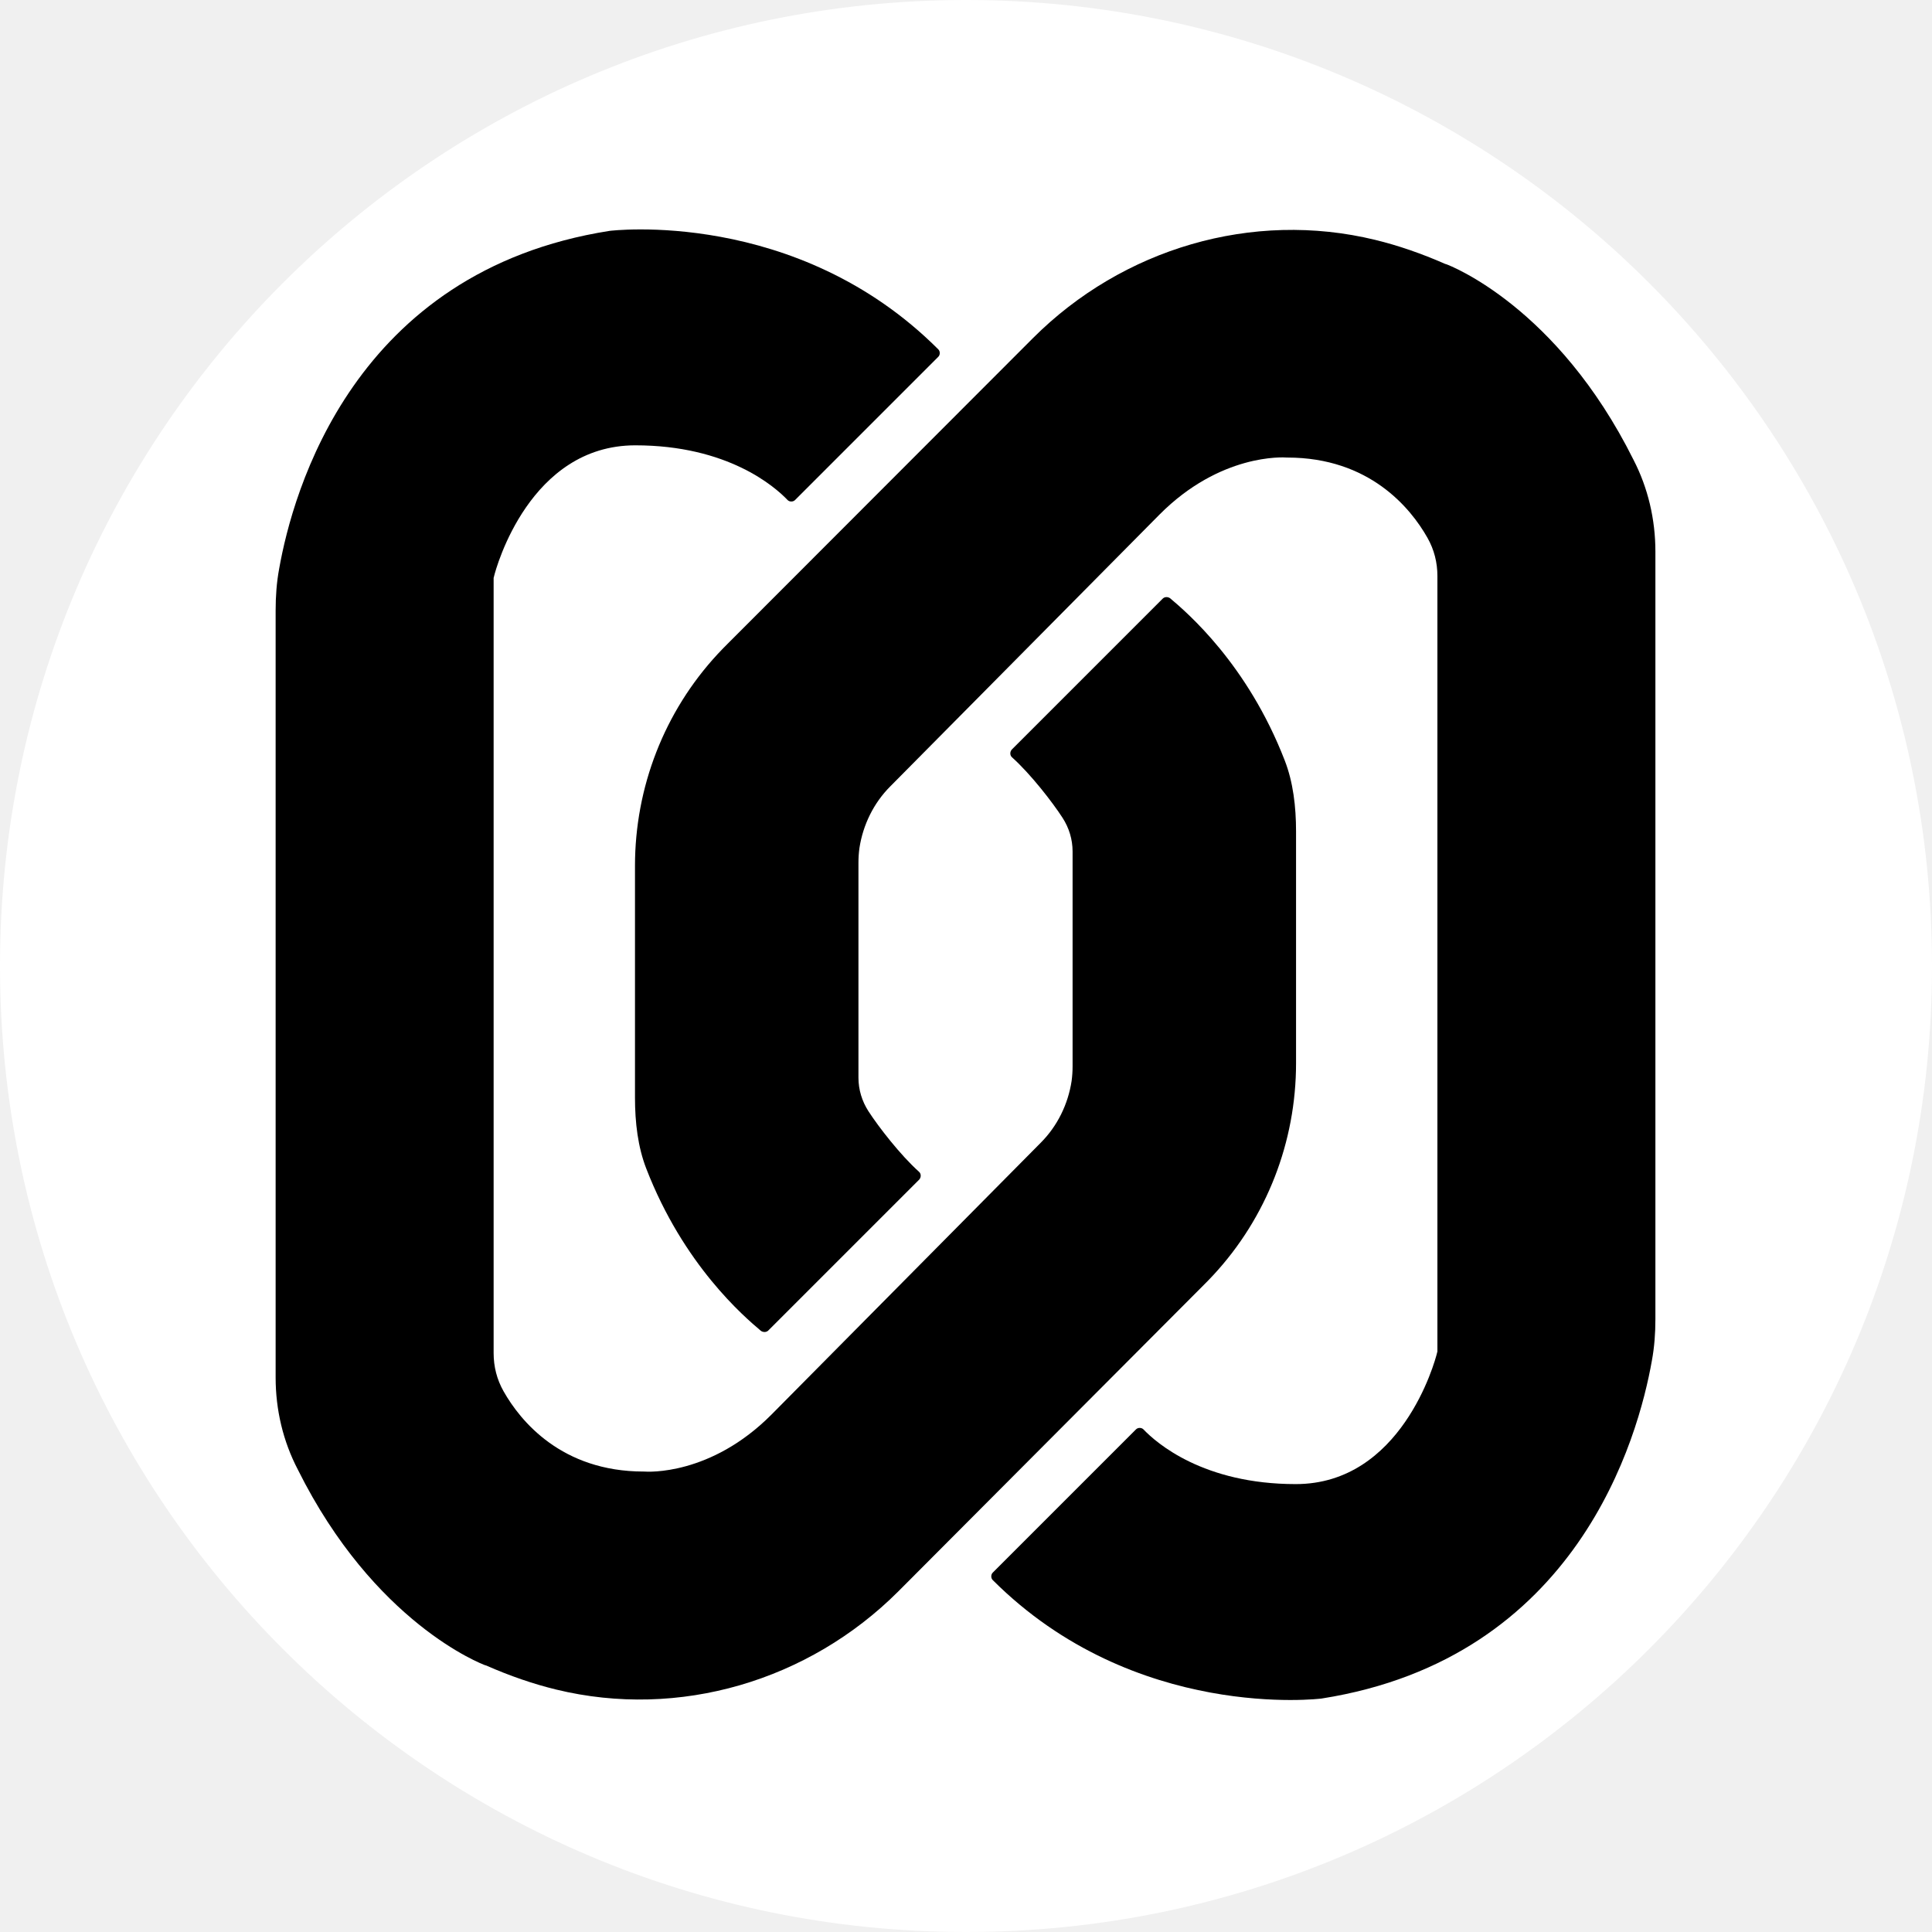
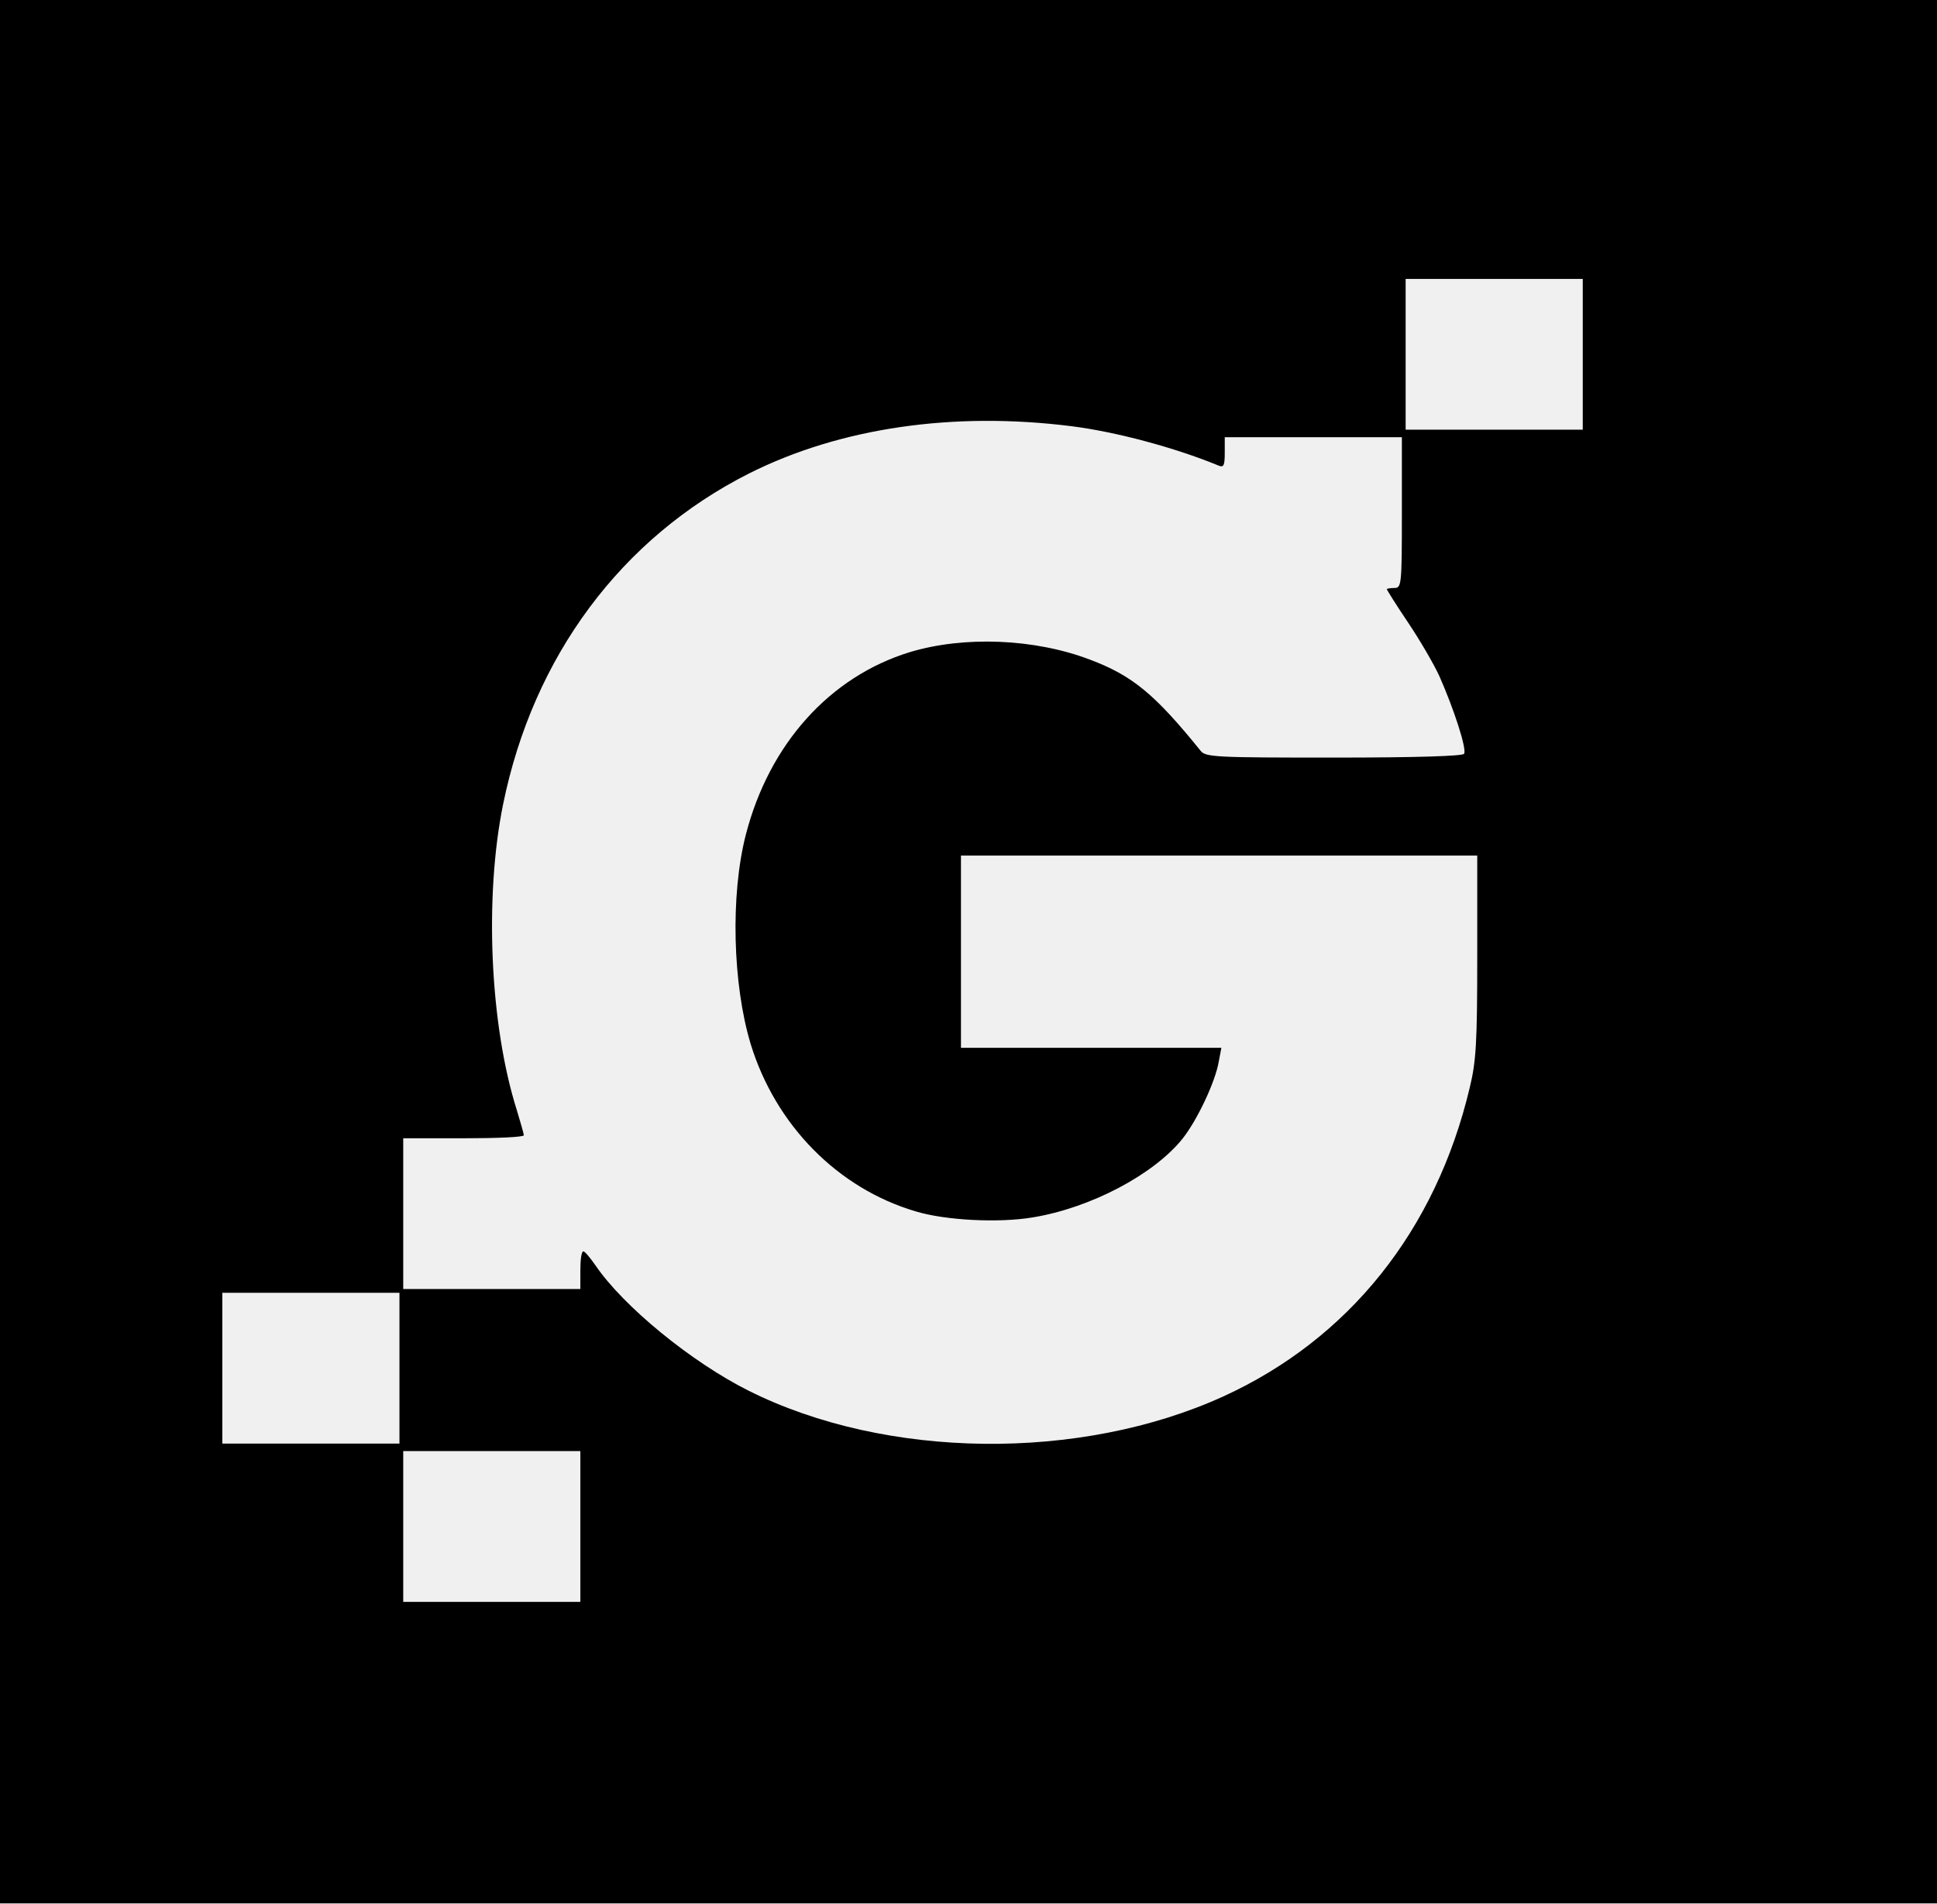
- <svg xmlns="http://www.w3.org/2000/svg" version="1.1" id="Layer_1" x="0px" y="0px" viewBox="0 0 600 600" style="enable-background:new 0 0 600 600;" xml:space="preserve">
-   <style type="text/css">
- 	.st0{fill:#FFFFFF;}
- </style>
-   <circle class="st0" cx="300" cy="300" r="300" />
-   <path d="M85.6,427.8V189.6c0-4.4,0.3-8.7,1.1-13c4.2-23.7,23-92.4,102.6-104.9c0,0,58-7.3,102.1,36.8c0.6,0.6,0.6,1.7,0,2.3  l-44.5,44.5c-0.6,0.6-1.7,0.6-2.3,0c-4-4.2-18.6-17-47.3-17c-32.7,0-43.2,37.8-43.9,40.8c0,0.2-0.1,0.2-0.1,0.4v240.7  c0,4.2,1,8.2,3.1,11.9c5.2,9.2,18,24.9,43.5,24.9h0.1c1.1,0.1,20.7,1.3,39.6-17.7l83.6-84.4c5.2-5.2,8.5-12,9.6-19.2l0,0  c0.2-1.5,0.3-3,0.3-4.5v-66.8c0-3.7-1.1-7.3-3.1-10.4c-3.1-4.8-9.9-13.6-15.7-18.8c-0.7-0.6-0.7-1.7-0.1-2.4l46.9-46.9  c0.6-0.6,1.6-0.6,2.3-0.1c5.2,4.4,24,20.4,35.6,50.4c2.6,6.7,3.5,14.3,3.5,22v72c0,24.4-9.1,47.9-25.7,65.8  c-1.1,1.2-2.3,2.4-3.5,3.6l-94.3,94.6c-27.8,27.8-68.1,39.8-106.3,30.5c-7-1.7-14.3-4.2-21.8-7.5h-0.1c-1.2-0.4-34.6-13.2-58.3-60.8  C87.9,447.6,85.6,437.8,85.6,427.8z" />
-   <path d="M514.1,171.3v238.3c0,4.4-0.3,8.7-1.1,13c-4.2,23.7-23,92.4-102.6,104.9c0,0-58,7.3-102.1-36.8c-0.6-0.6-0.6-1.7,0-2.3  l44.5-44.5c0.6-0.6,1.7-0.6,2.3,0c4,4.2,18.6,17,47.3,17c32.7,0,43.2-37.8,43.9-40.8c0-0.2,0.1-0.2,0.1-0.4V178.9  c0-4.2-1-8.2-3.1-11.9c-5.2-9.2-18-24.9-43.5-24.9h-0.1c-1.1-0.1-20.7-1.3-39.6,17.7l-83.6,84.4c-5.2,5.2-8.5,12-9.6,19.2l0,0  c-0.2,1.5-0.3,3-0.3,4.5v66.8c0,3.7,1.1,7.3,3.1,10.4c3.1,4.8,9.9,13.6,15.7,18.8c0.7,0.6,0.7,1.7,0.1,2.4l-46.9,46.9  c-0.6,0.6-1.6,0.6-2.3,0.1c-5.2-4.4-24-20.4-35.6-50.4c-2.6-6.7-3.5-14.3-3.5-22v-72c0-24.4,9.1-47.9,25.7-65.8  c1.1-1.2,2.3-2.4,3.5-3.6l94.4-94.5c27.8-27.8,68.1-39.8,106.3-30.5c7,1.7,14.3,4.2,21.8,7.5h0.1c1.2,0.4,34.6,13.2,58.3,60.8  C511.8,151.5,514.1,161.3,514.1,171.3z" />
+ <svg xmlns="http://www.w3.org/2000/svg" version="1.0" width="514pt" height="505pt" viewBox="0 0 514 505" preserveAspectRatio="xMidYMid meet">
+   <g transform="translate(0,505) scale(0.1,-0.1)" fill="#000000" stroke="none">
+     <path d="M0 2525 l0 -2525 2570 0 2570 0 0 2525 0 2525 -2570 0 -2570 0 0 -2525z m4200 1585 l0 -200 -235 0 -235 0 0 200 0 200 235 0 235 0 0 -200z m-1355 -191 c117 -15 271 -56 388 -104 14 -6 17 -1 17 34 l0 41 235 0 235 0 0 -200 c0 -193 -1 -200 -20 -200 -11 0 -20 -2 -20 -3 0 -2 25 -42 56 -88 31 -46 69 -111 84 -144 38 -86 73 -193 65 -205 -4 -6 -125 -10 -346 -10 -311 0 -340 1 -353 18 -122 151 -182 200 -294 242 -147 56 -334 63 -477 20 -213 -65 -374 -244 -436 -485 -41 -160 -35 -396 13 -555 66 -215 231 -383 438 -444 79 -24 221 -31 310 -16 154 25 322 114 398 209 39 49 87 151 96 204 l7 37 -346 0 -345 0 0 255 0 255 685 0 685 0 0 -267 c0 -231 -3 -279 -20 -349 -90 -379 -321 -667 -654 -819 -380 -173 -895 -167 -1259 15 -152 76 -333 224 -407 333 -14 20 -28 37 -32 37 -5 0 -8 -22 -8 -50 l0 -50 -235 0 -235 0 0 200 0 200 160 0 c88 0 160 3 160 8 0 4 -9 35 -19 68 -71 225 -86 564 -36 810 80 393 314 707 653 878 241 121 542 165 857 125z m-1785 -2499 l0 -200 -235 0 -235 0 0 200 0 200 235 0 235 0 0 -200z m480 -420 l0 -200 -235 0 -235 0 0 200 0 200 235 0 235 0 0 -200z" />
+   </g>
</svg>
